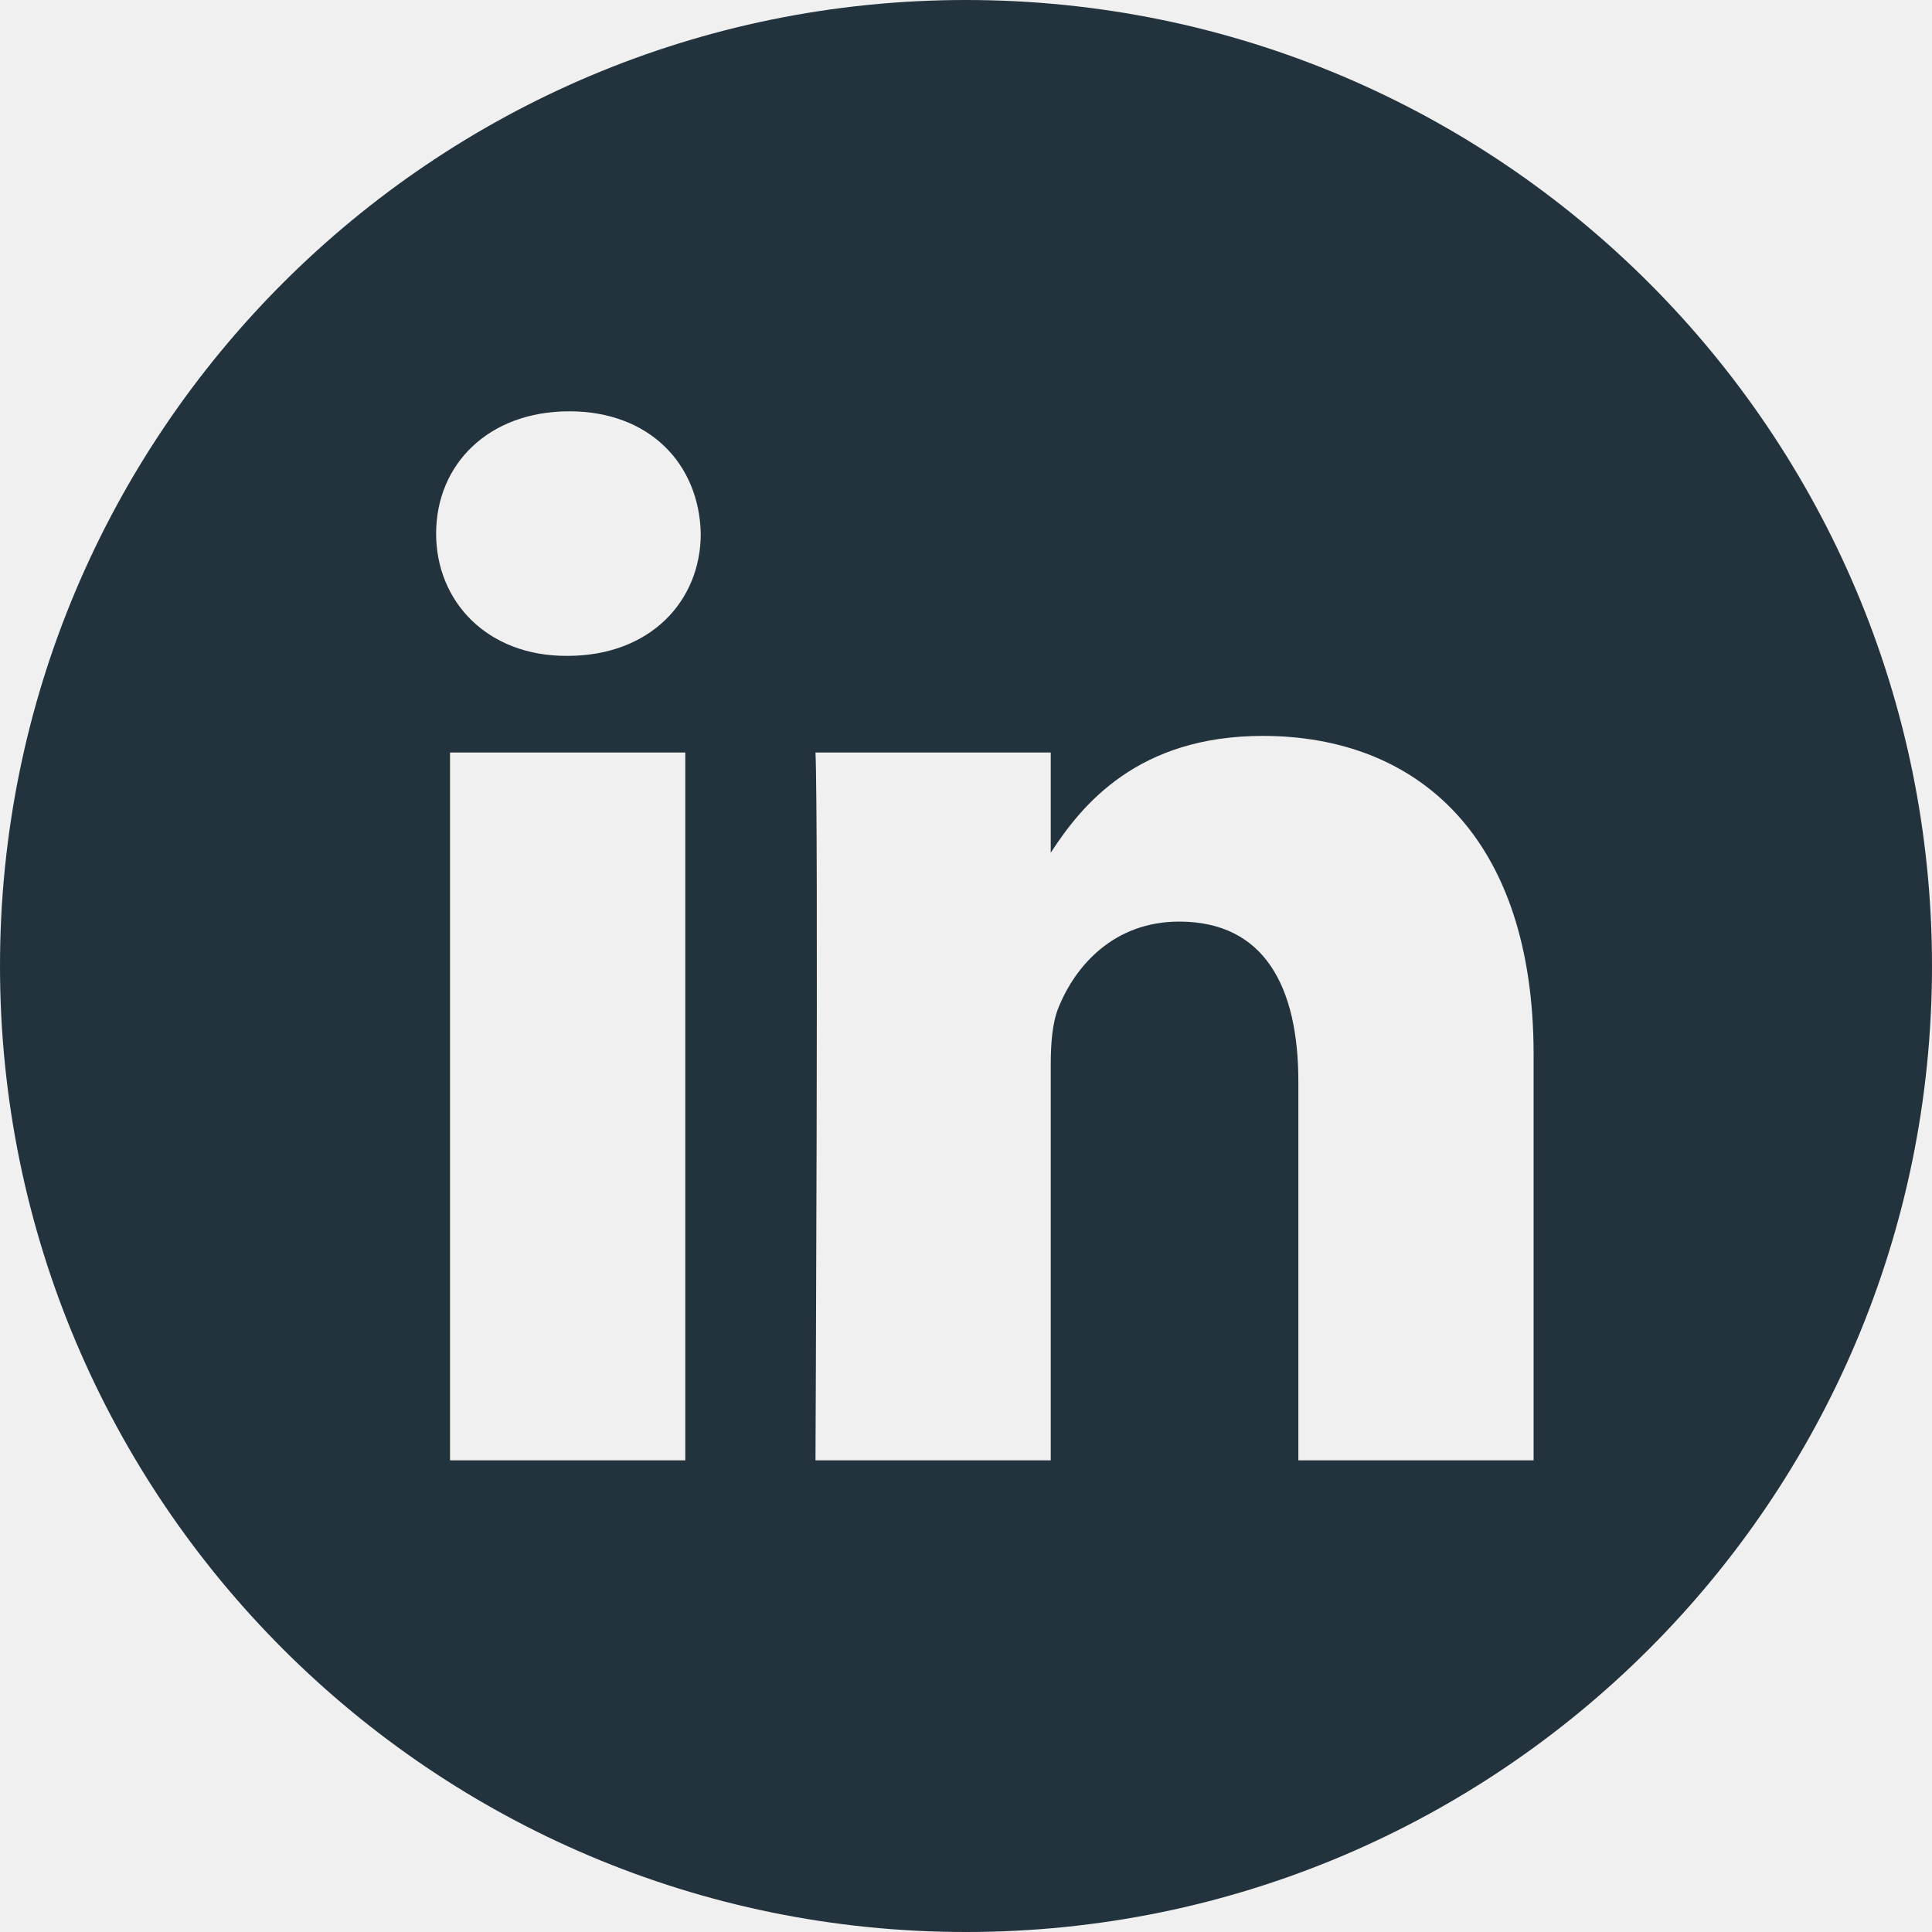
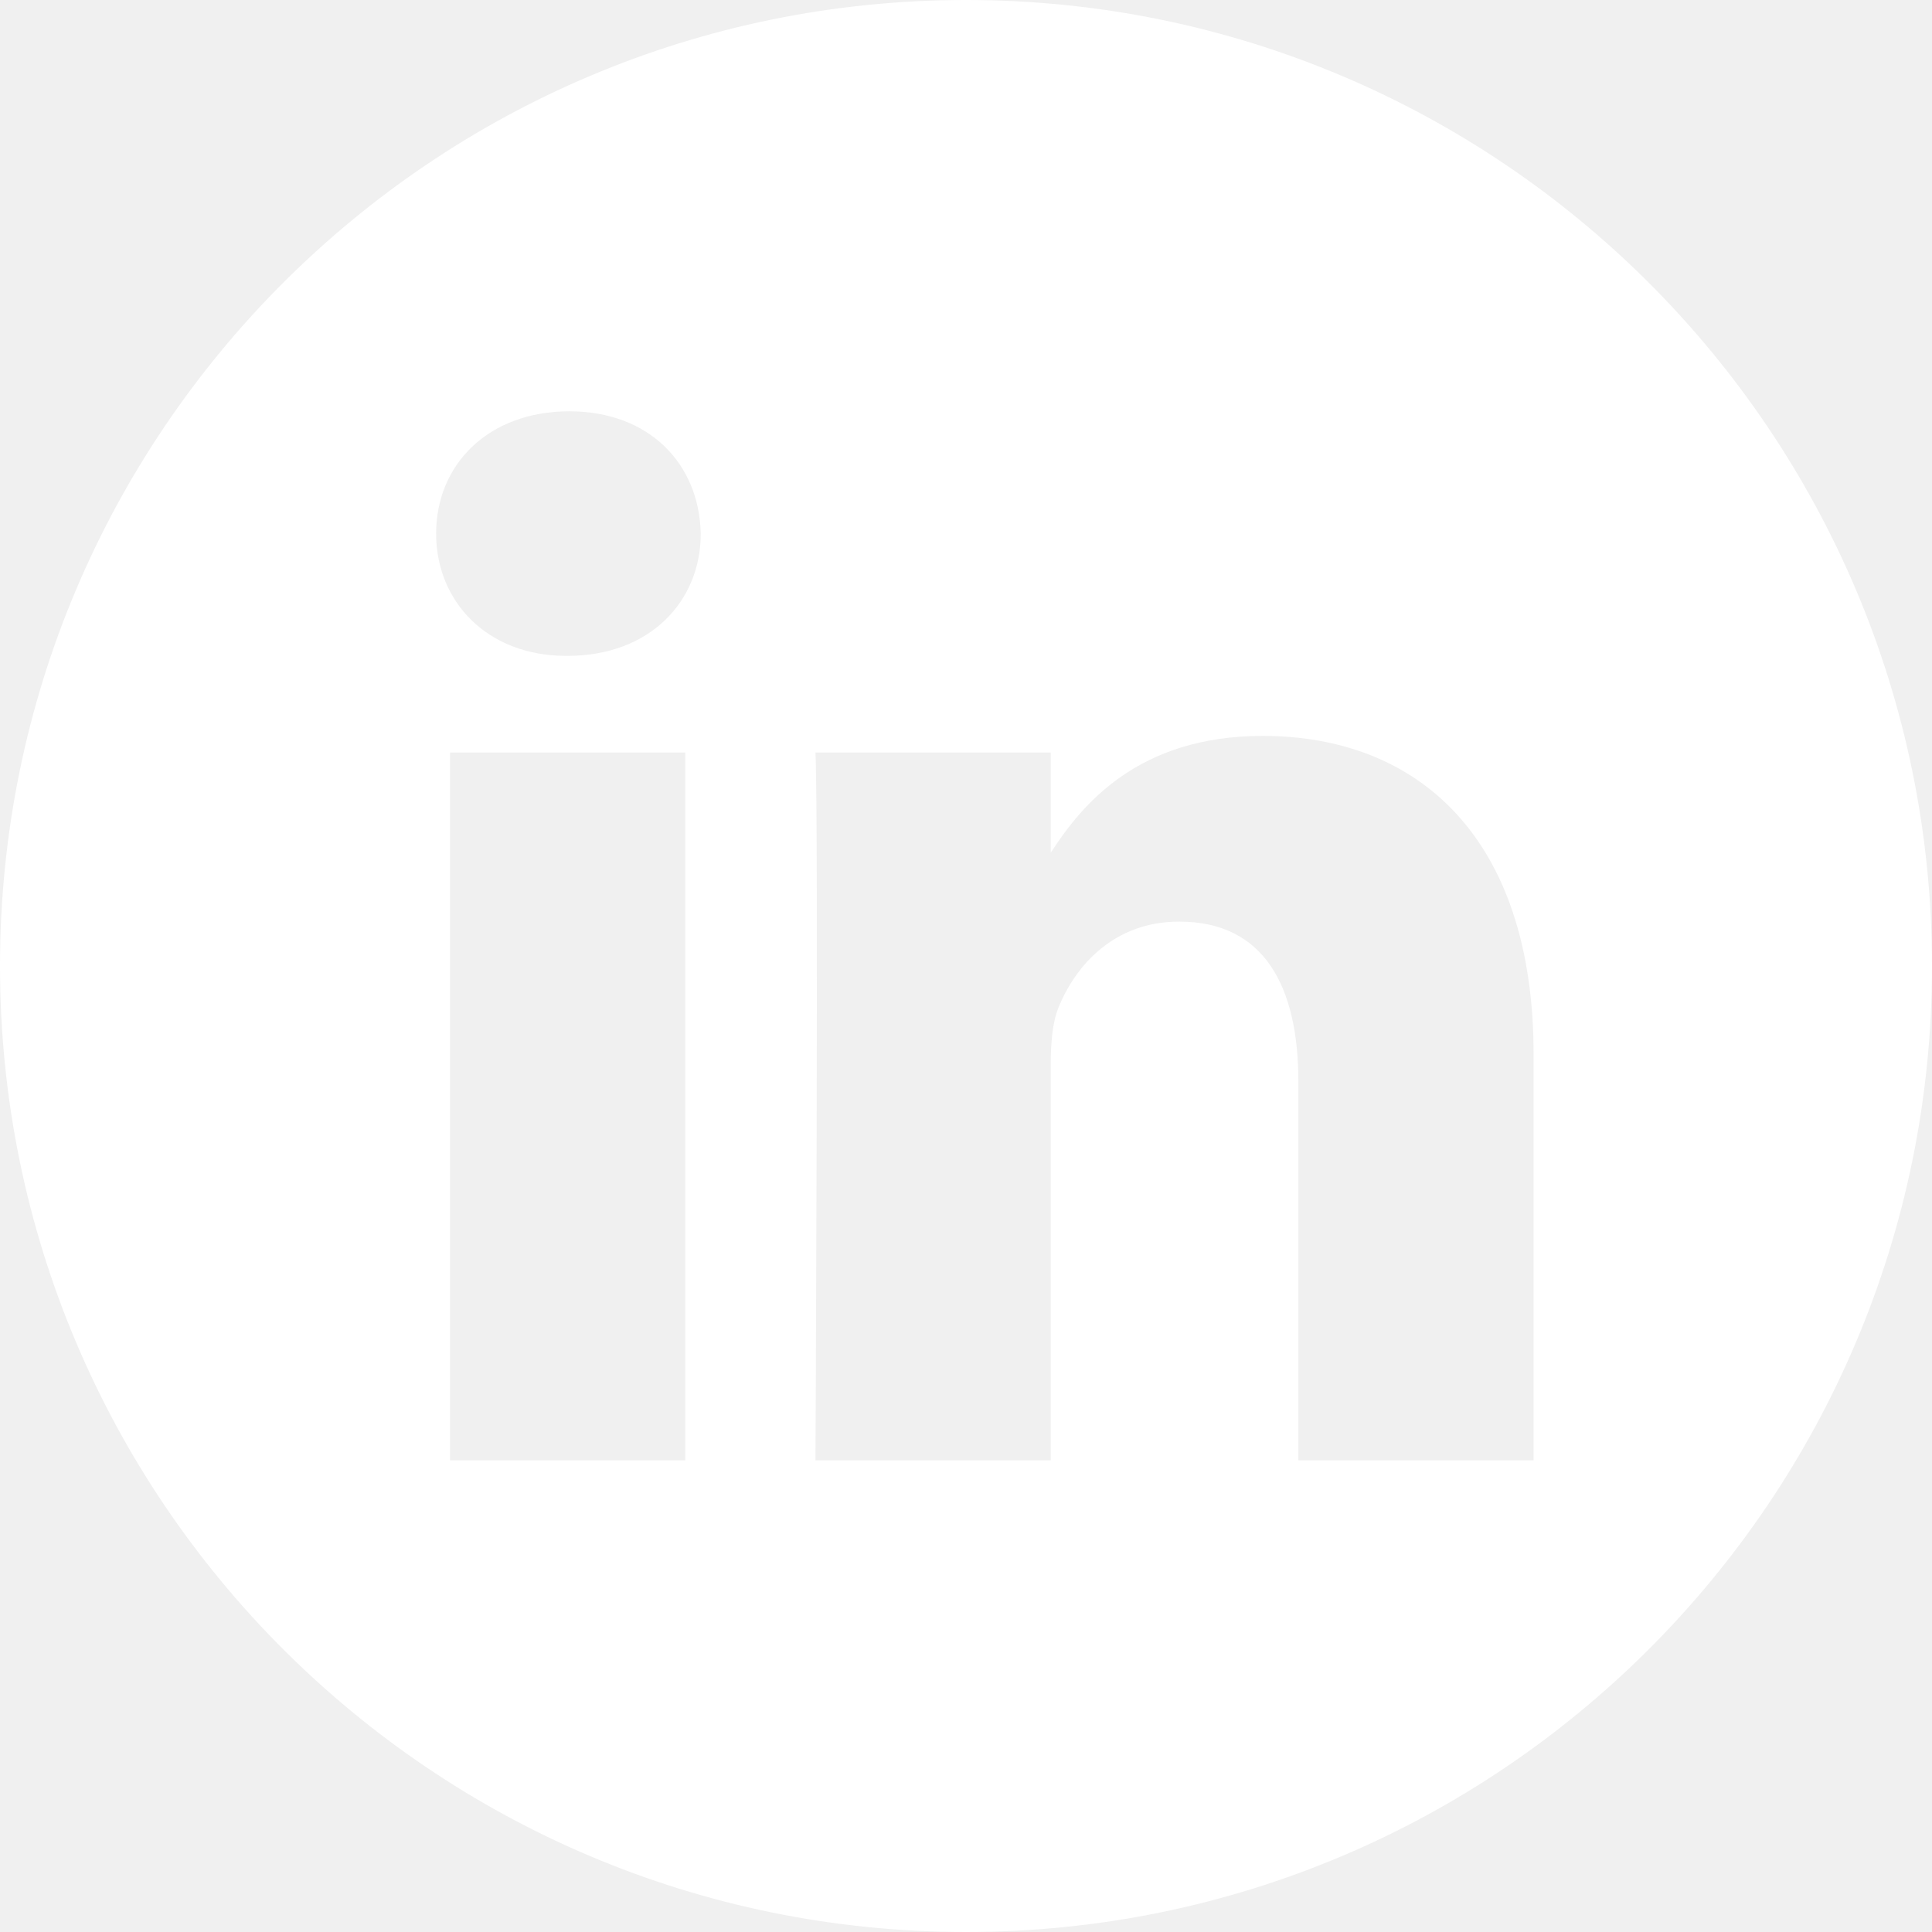
- <svg xmlns="http://www.w3.org/2000/svg" height="512pt" fill="#23333d" viewBox="0 0 512 512" width="512pt">
+ <svg xmlns="http://www.w3.org/2000/svg" height="512pt" fill="#ffffff" viewBox="0 0 512 512" width="512pt">
  <path d="m256 0c-141.363 0-256 114.637-256 256s114.637 256 256 256 256-114.637 256-256-114.637-256-256-256zm-74.391 387h-62.348v-187.574h62.348zm-31.172-213.188h-.406c-20.922 0-34.453-14.402-34.453-32.402 0-18.406 13.945-32.41 35.273-32.41 21.328 0 34.453 14.004 34.859 32.41 0 18-13.531 32.402-35.273 32.402zm255.984 213.188h-62.34v-100.348c0-25.219-9.027-42.418-31.586-42.418-17.223 0-27.48 11.602-31.988 22.801-1.648 4.008-2.051 9.609-2.051 15.215v104.75h-62.344s.816-169.977 0-187.574h62.344v26.559c8.285-12.781 23.109-30.961 56.188-30.961 41.02 0 71.777 26.809 71.777 84.422zm0 0" />
</svg>
